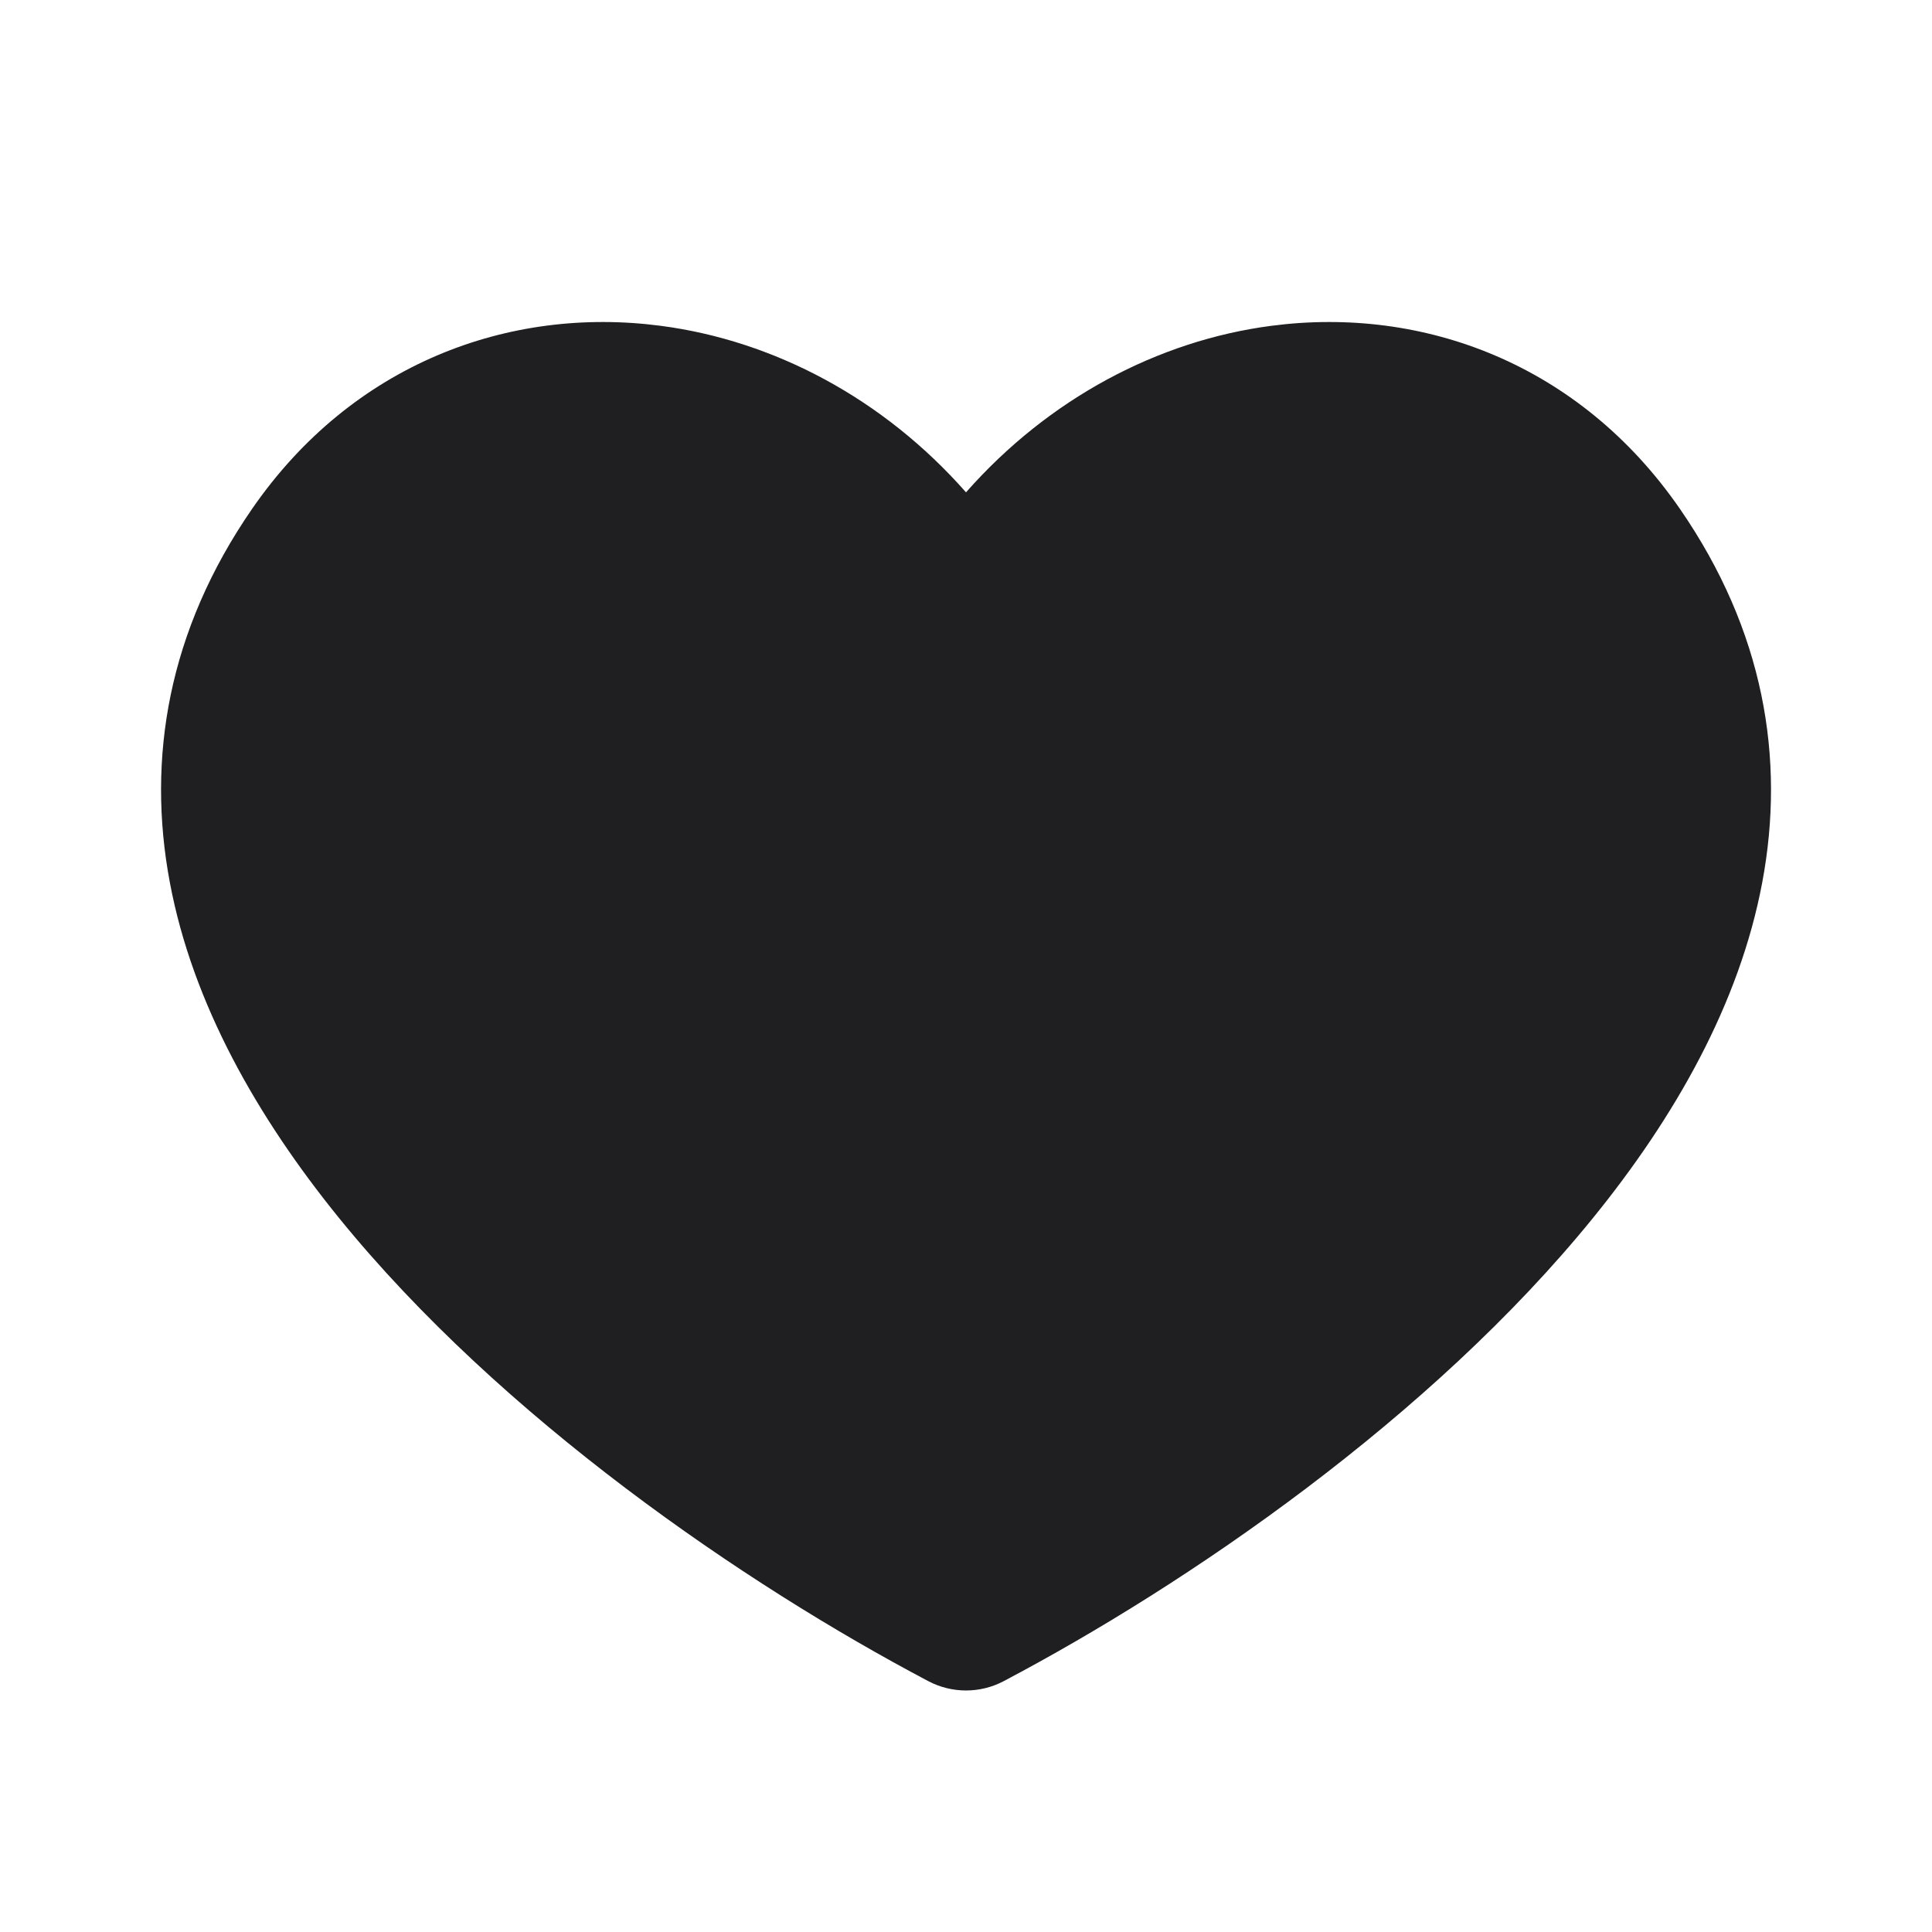
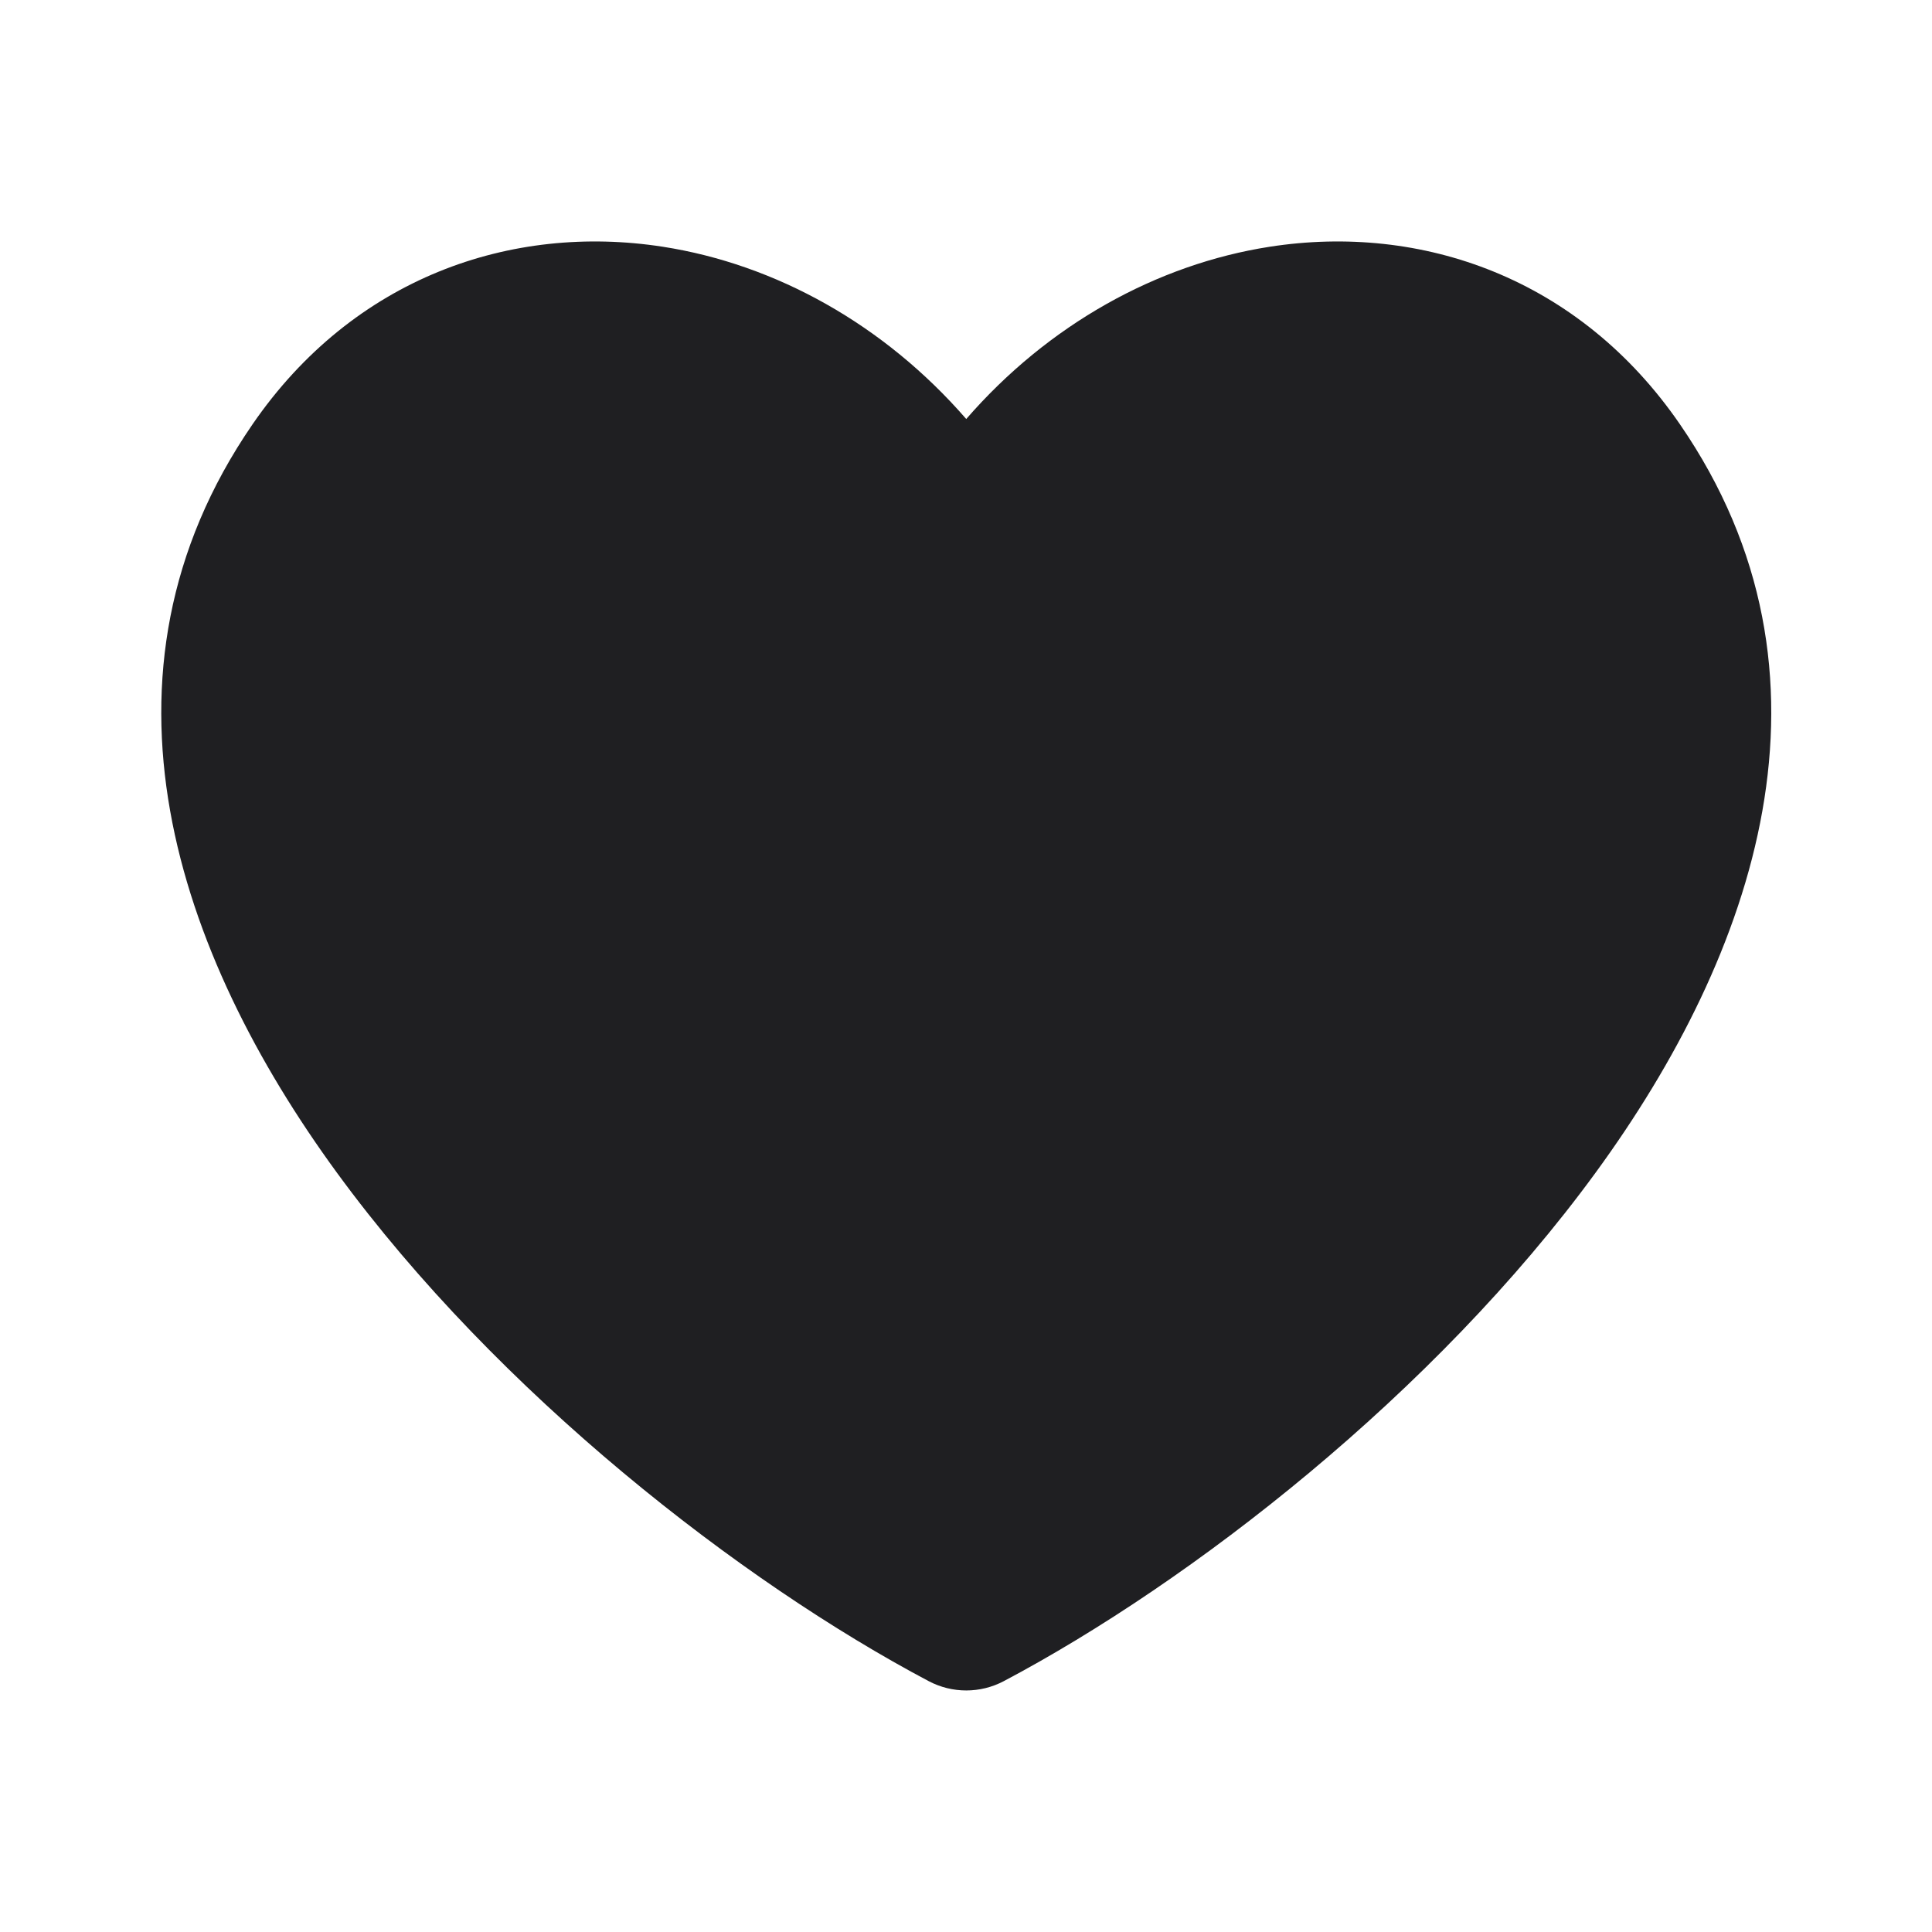
<svg xmlns="http://www.w3.org/2000/svg" width="24" height="24" viewBox="0 0 24 24" fill="none">
-   <path d="M15.795 4.047C17.679 3.801 19.625 4.519 20.869 6.322C21.911 7.832 22.181 9.42 21.891 10.963C21.608 12.471 20.803 13.88 19.792 15.126C17.776 17.612 14.75 19.681 12.466 20.885C12.175 21.038 11.826 21.038 11.534 20.885C9.251 19.681 6.225 17.612 4.208 15.126C3.198 13.88 2.393 12.471 2.11 10.963C1.82 9.42 2.089 7.832 3.131 6.322C4.375 4.519 6.322 3.801 8.205 4.047C9.616 4.231 10.975 4.952 12 6.116C13.026 4.952 14.385 4.231 15.795 4.047Z" fill="#1F1F22" />
+   <path d="M15.774 3.065C17.656 2.773 19.617 3.449 20.869 5.271C23.015 8.39 21.803 11.854 19.822 14.566C17.819 17.31 14.796 19.653 12.469 20.884C12.177 21.038 11.829 21.038 11.537 20.884C9.21 19.653 6.188 17.31 4.184 14.566C2.203 11.854 0.992 8.39 3.137 5.271C4.39 3.449 6.35 2.773 8.233 3.065C9.636 3.283 10.984 4.032 12.003 5.205C13.022 4.032 14.371 3.283 15.774 3.065Z" fill="#1F1F22" />
</svg>
